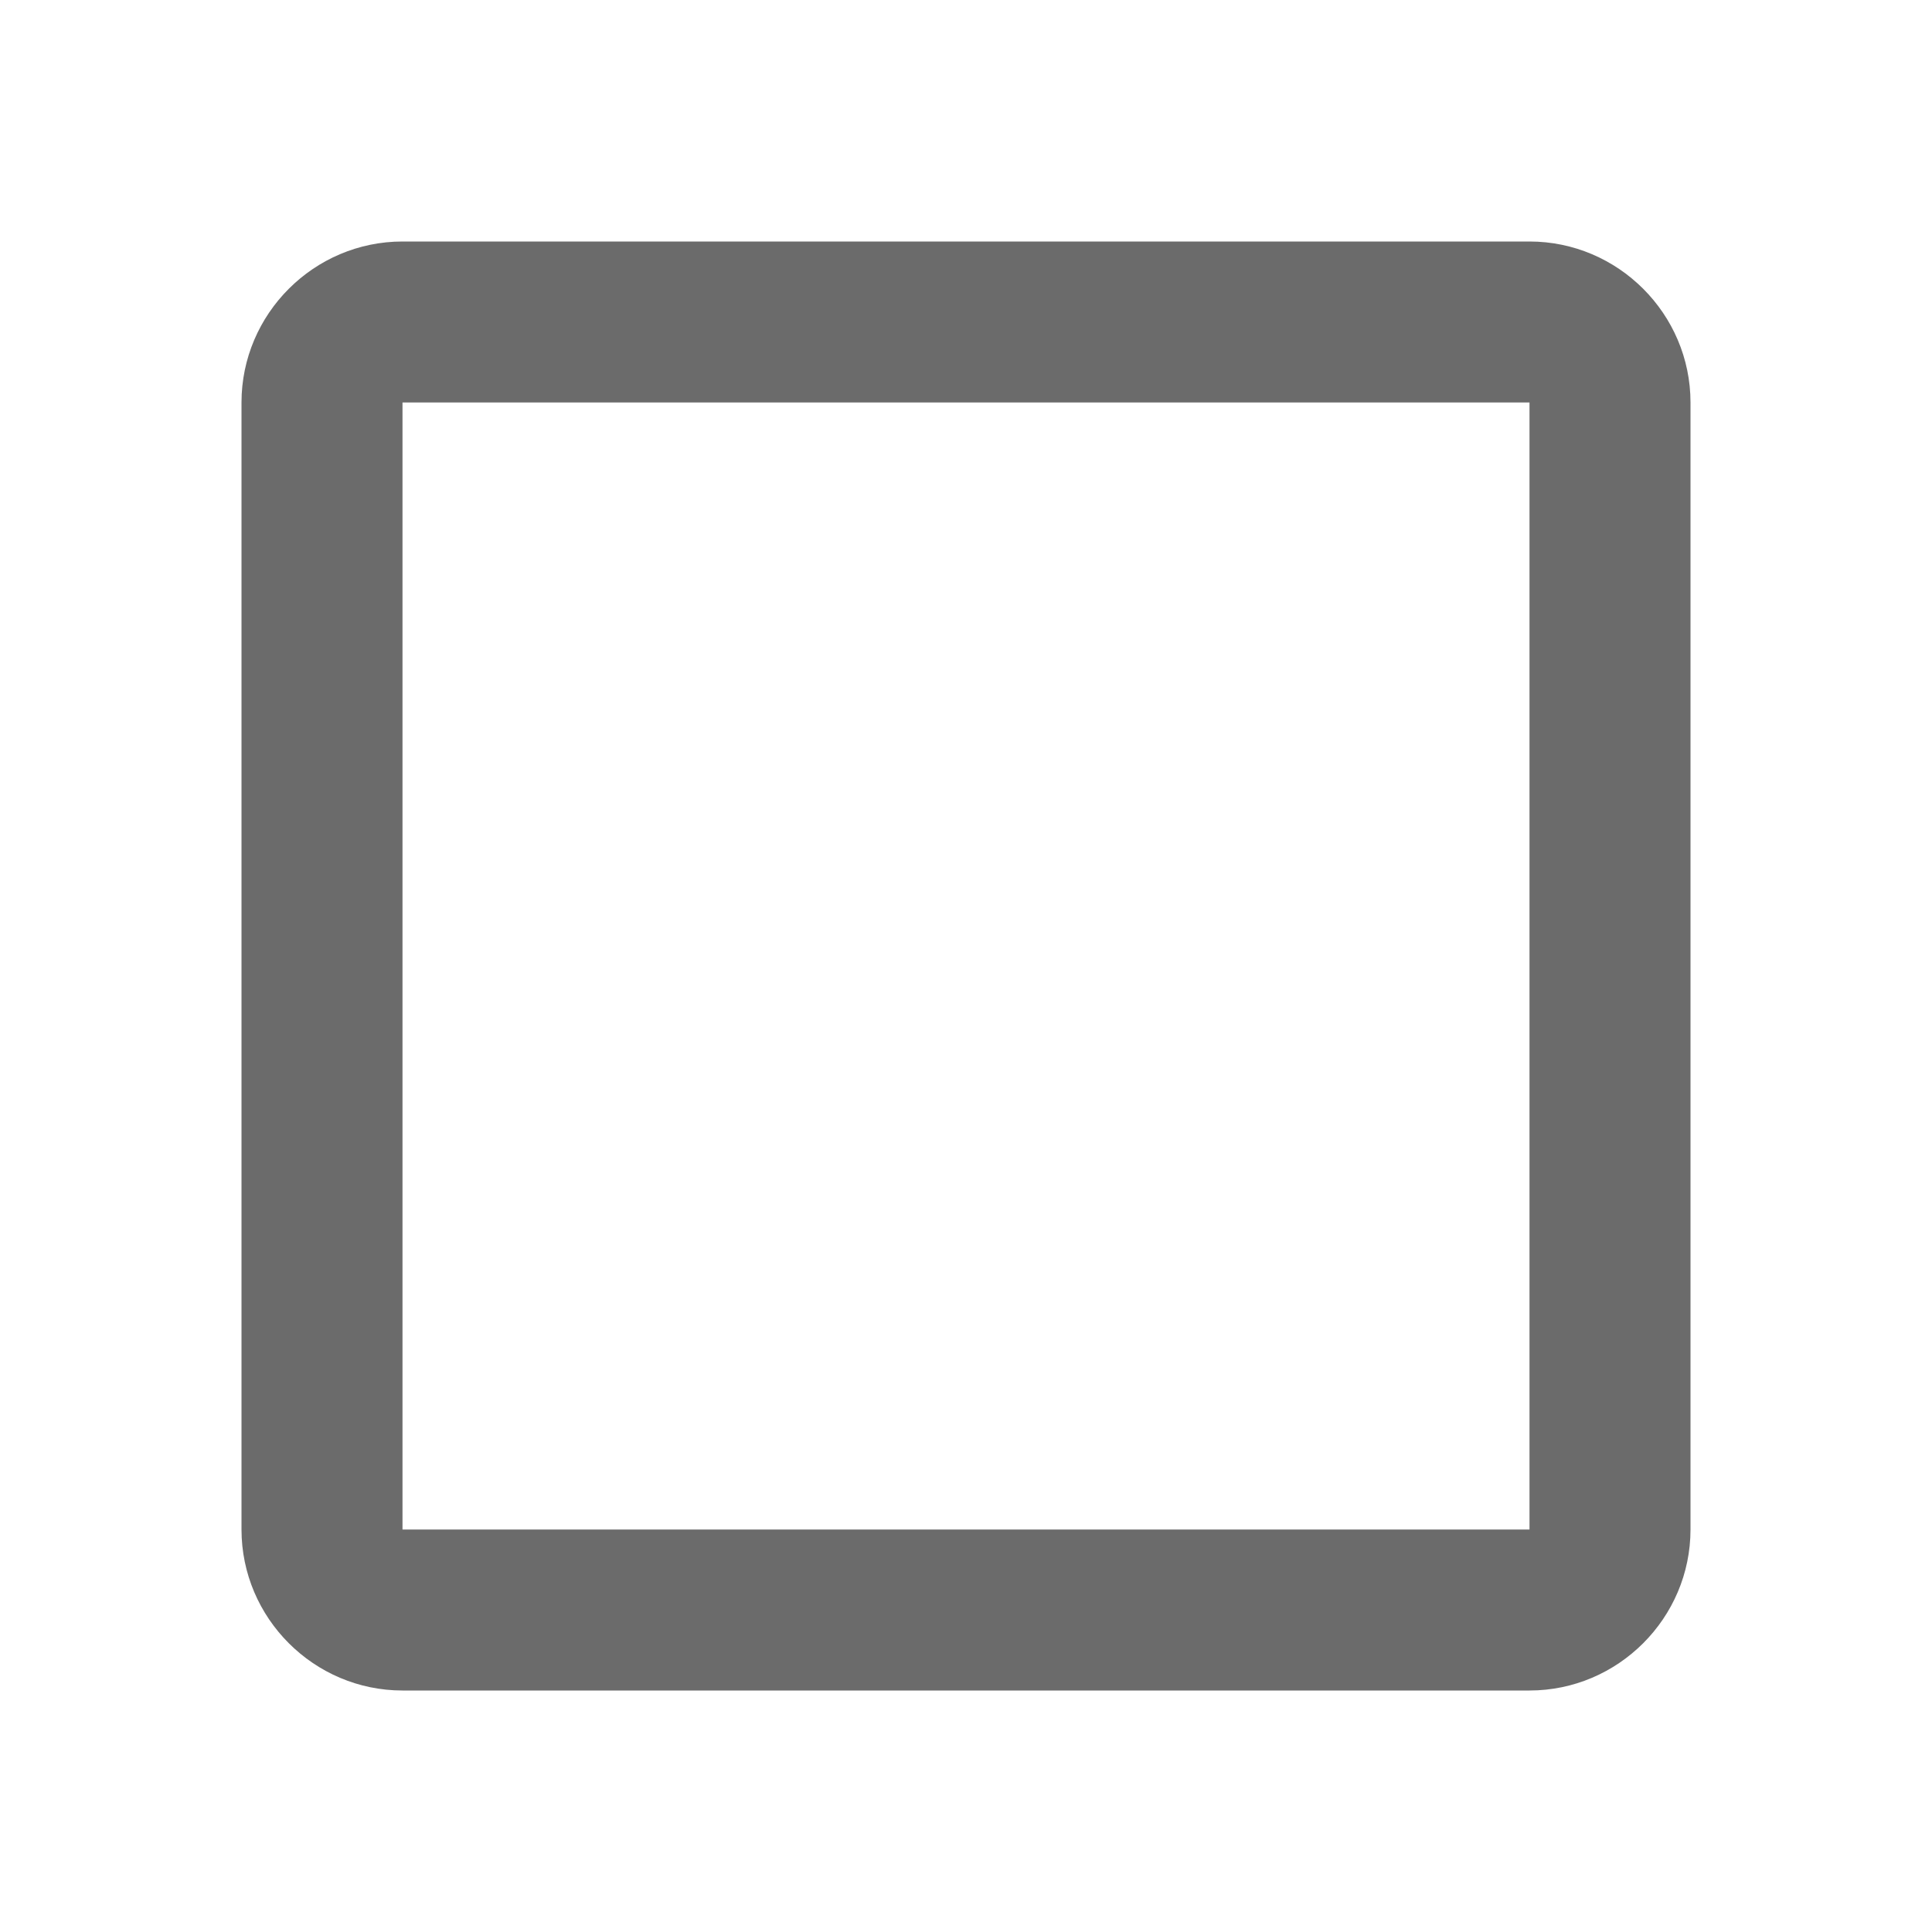
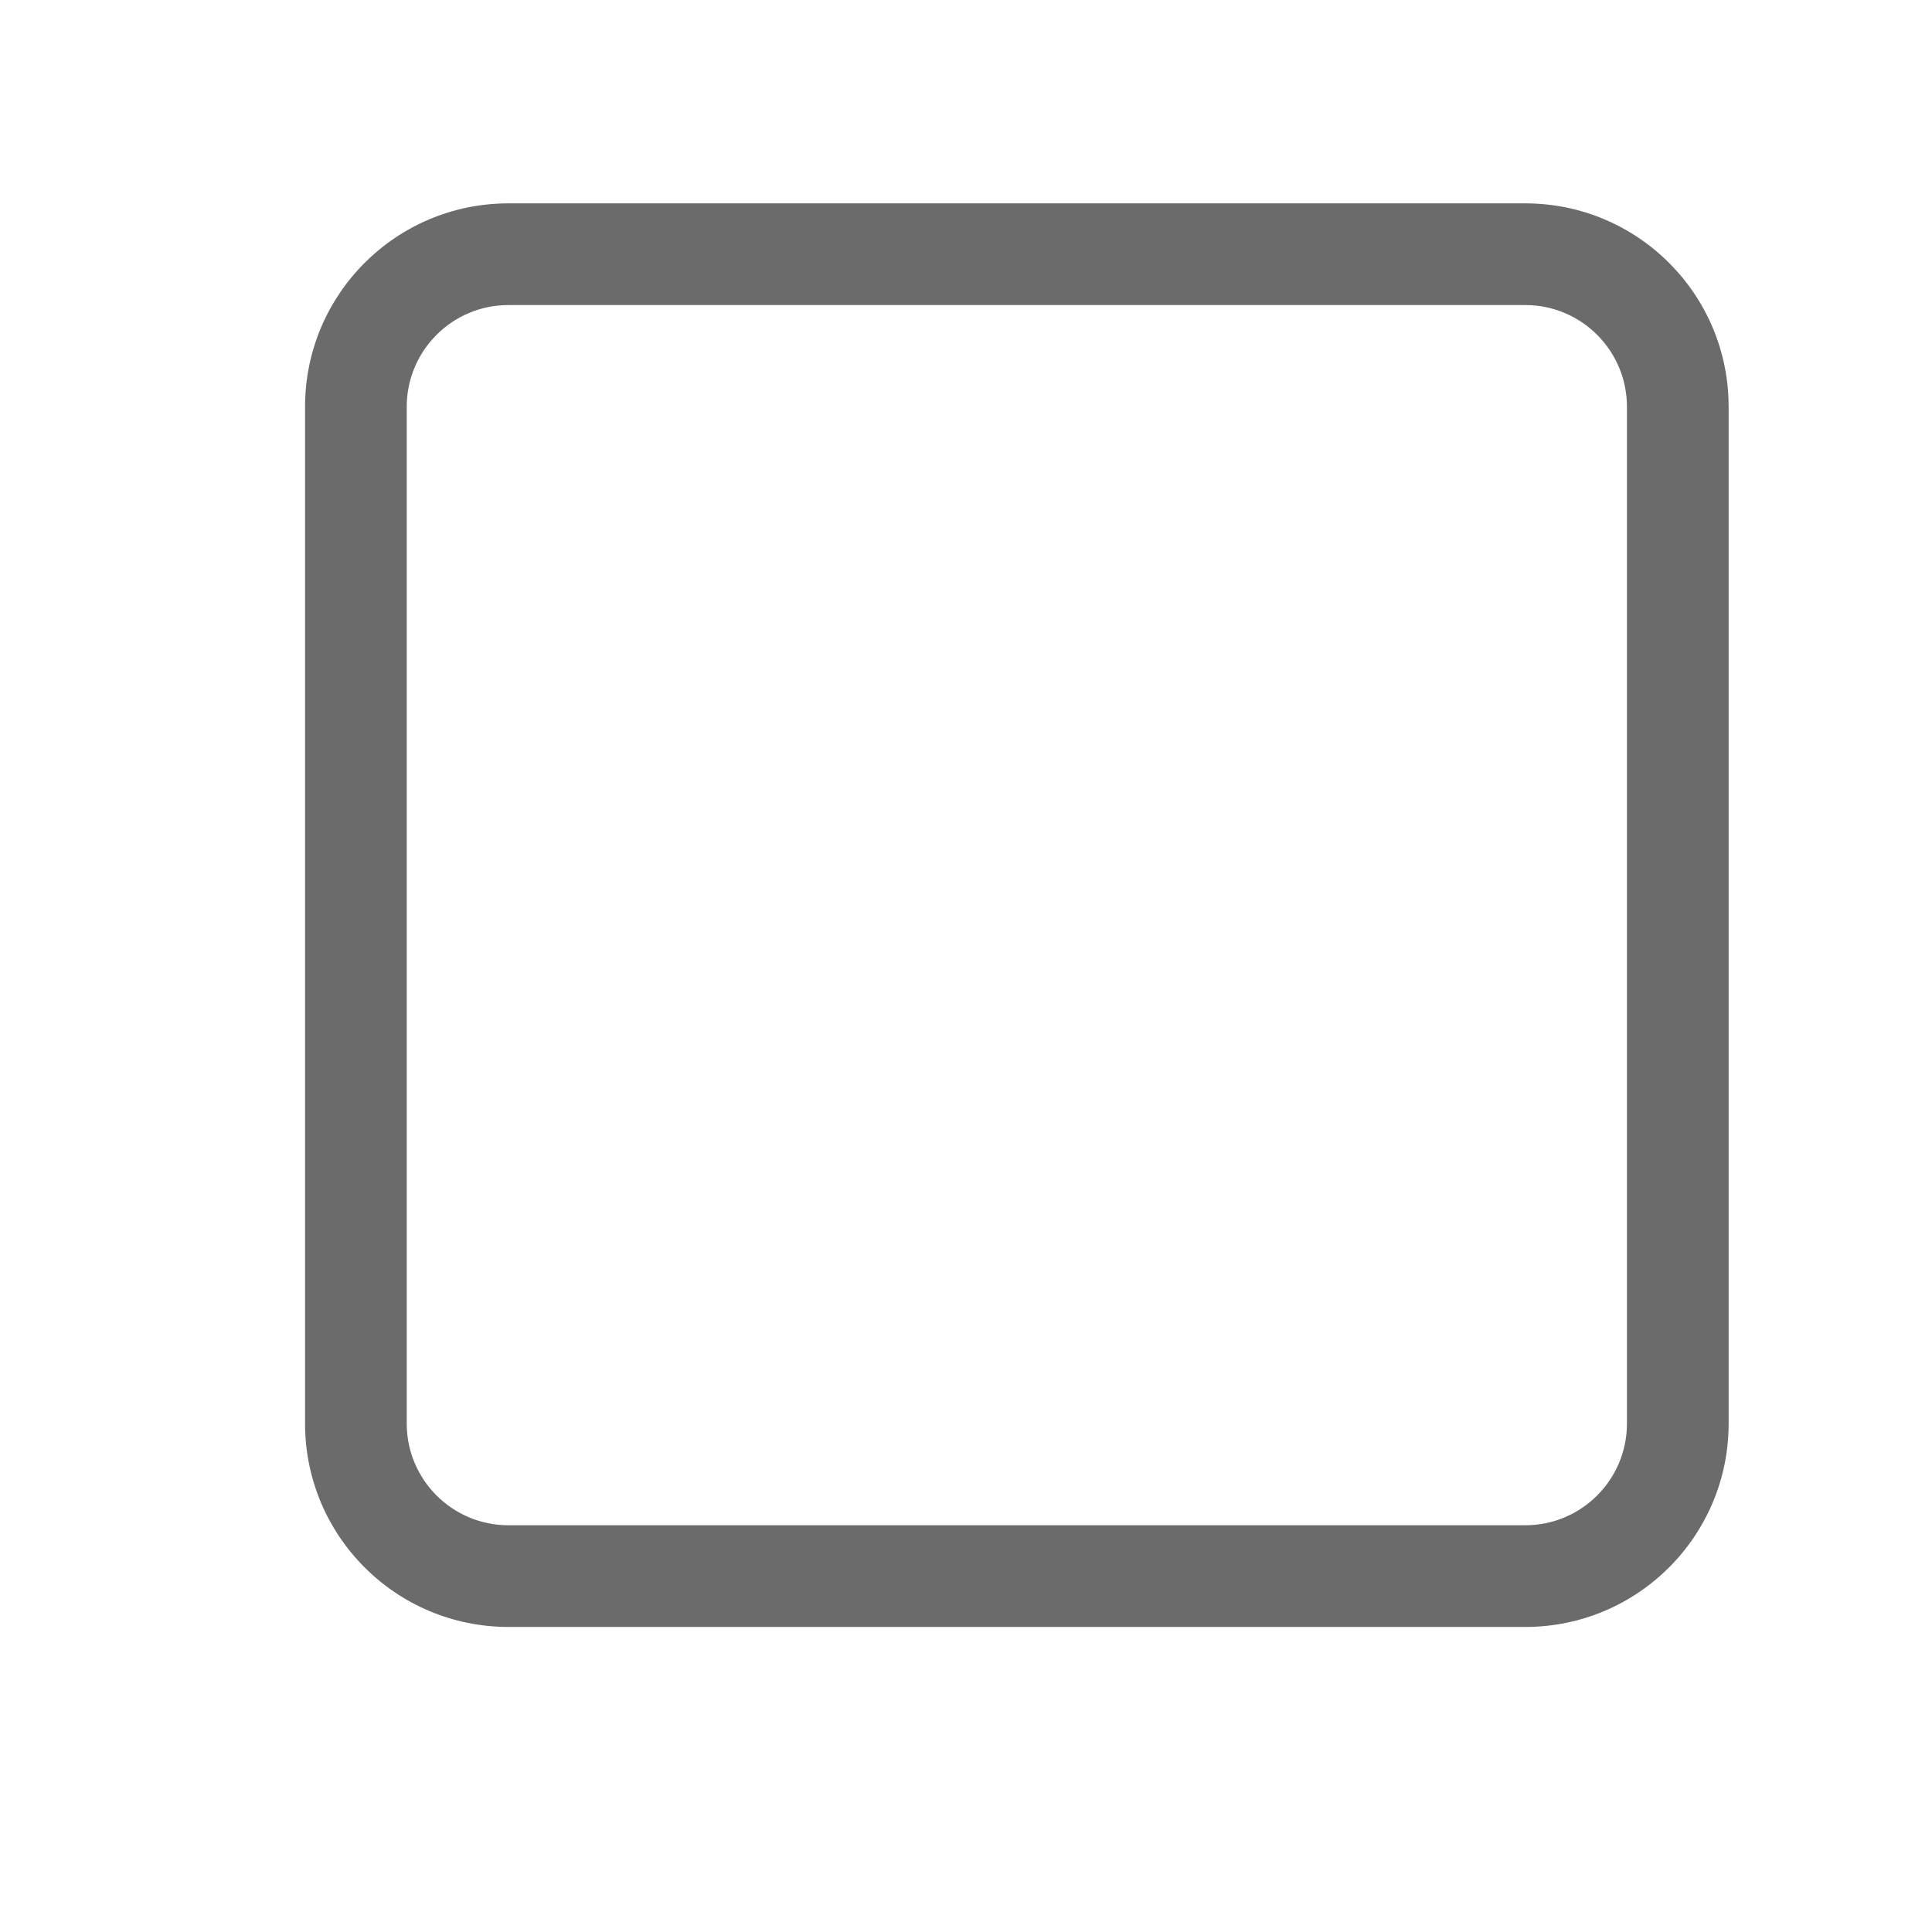
- <svg xmlns="http://www.w3.org/2000/svg" width="24" height="24" viewBox="0 0 24 24">
+ <svg xmlns="http://www.w3.org/2000/svg" width="19" height="19" viewBox="0 0 19 19">
  <g fill="none" fill-rule="evenodd">
-     <path fill="#6B6B6B" d="M19 5v14H5V5h14m0-2H5c-1.1 0-2 .9-2 2v14c0 1.1.9 2 2 2h14c1.1 0 2-.9 2-2V5c0-1.1-.9-2-2-2z" />
+     <path fill="#6B6B6B" d="M5,2 L15,2 C16.105,2 17,2.895 17,4 L17,14 C17,15.105 16.105,16 15,16 L5,16 C3.895,16 3,15.105 3,14 L3,4 C3,2.895 3.895,2 5,2 Z M5,3 C4.448,3 4,3.448 4,4 L4,14 C4,14.552 4.448,15 5,15 L15,15 C15.552,15 16,14.552 16,14 L16,4 C16,3.448 15.552,3 15,3 L5,3 Z" />
  </g>
</svg>
